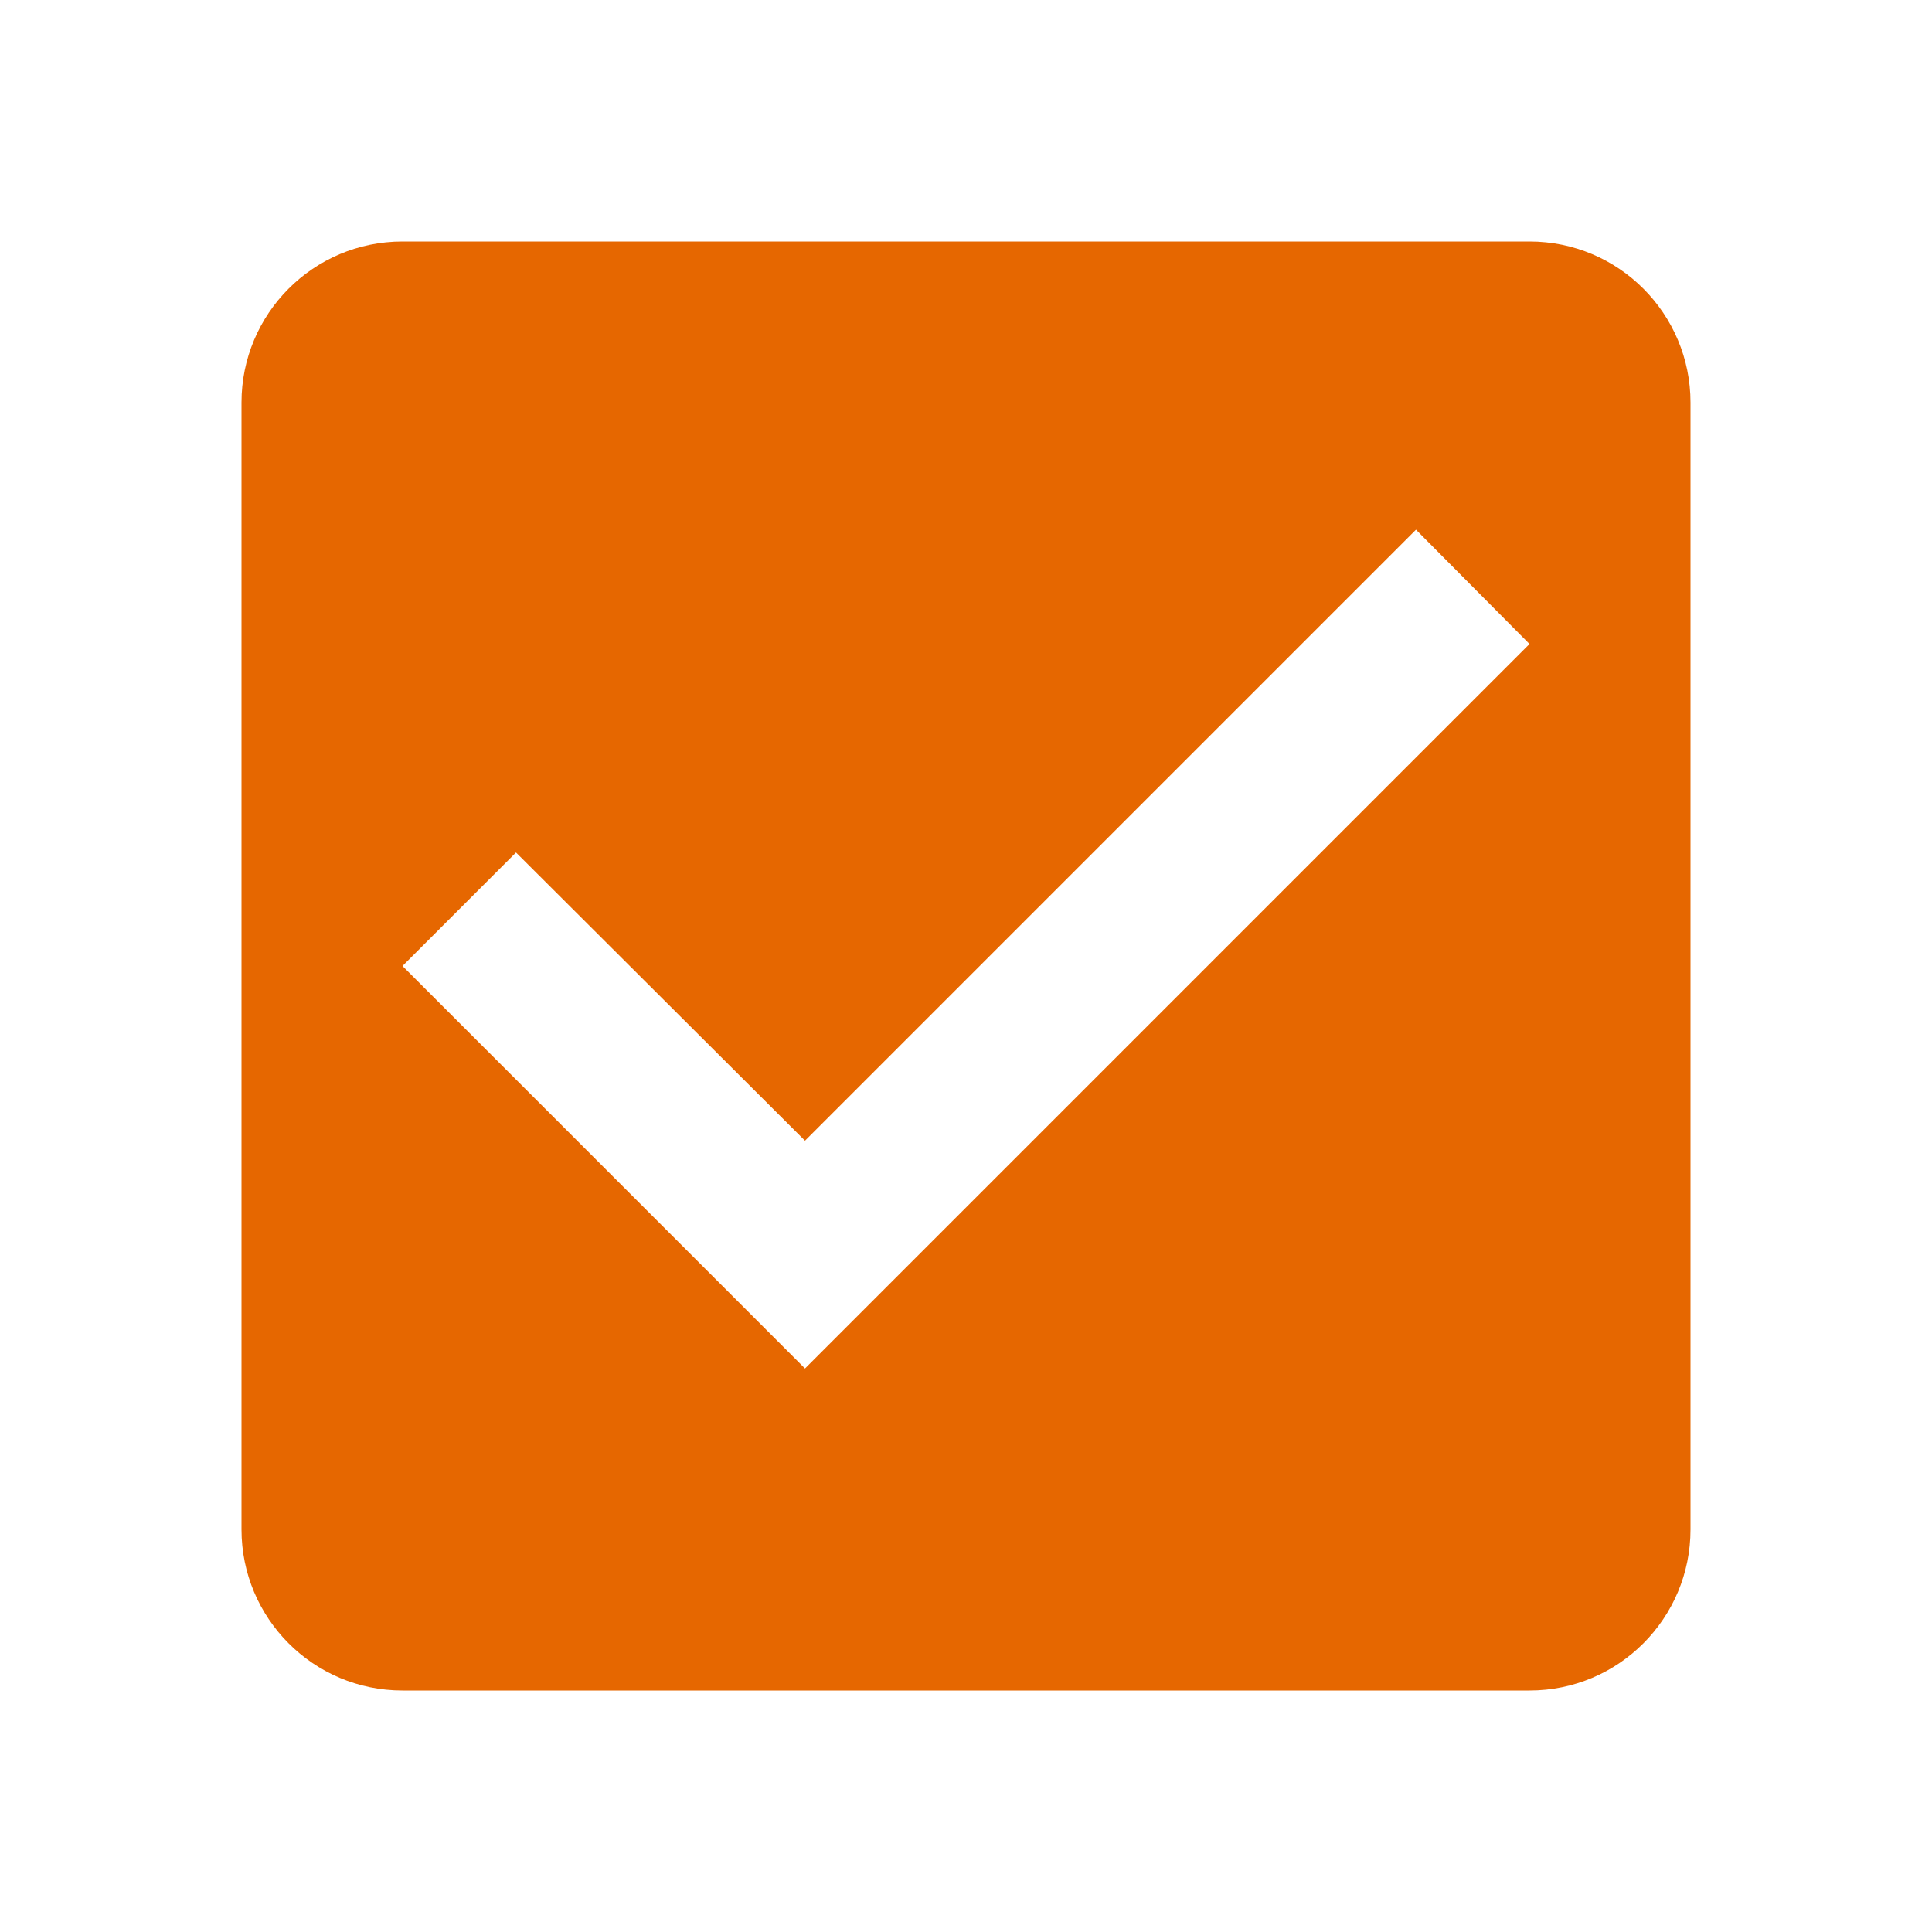
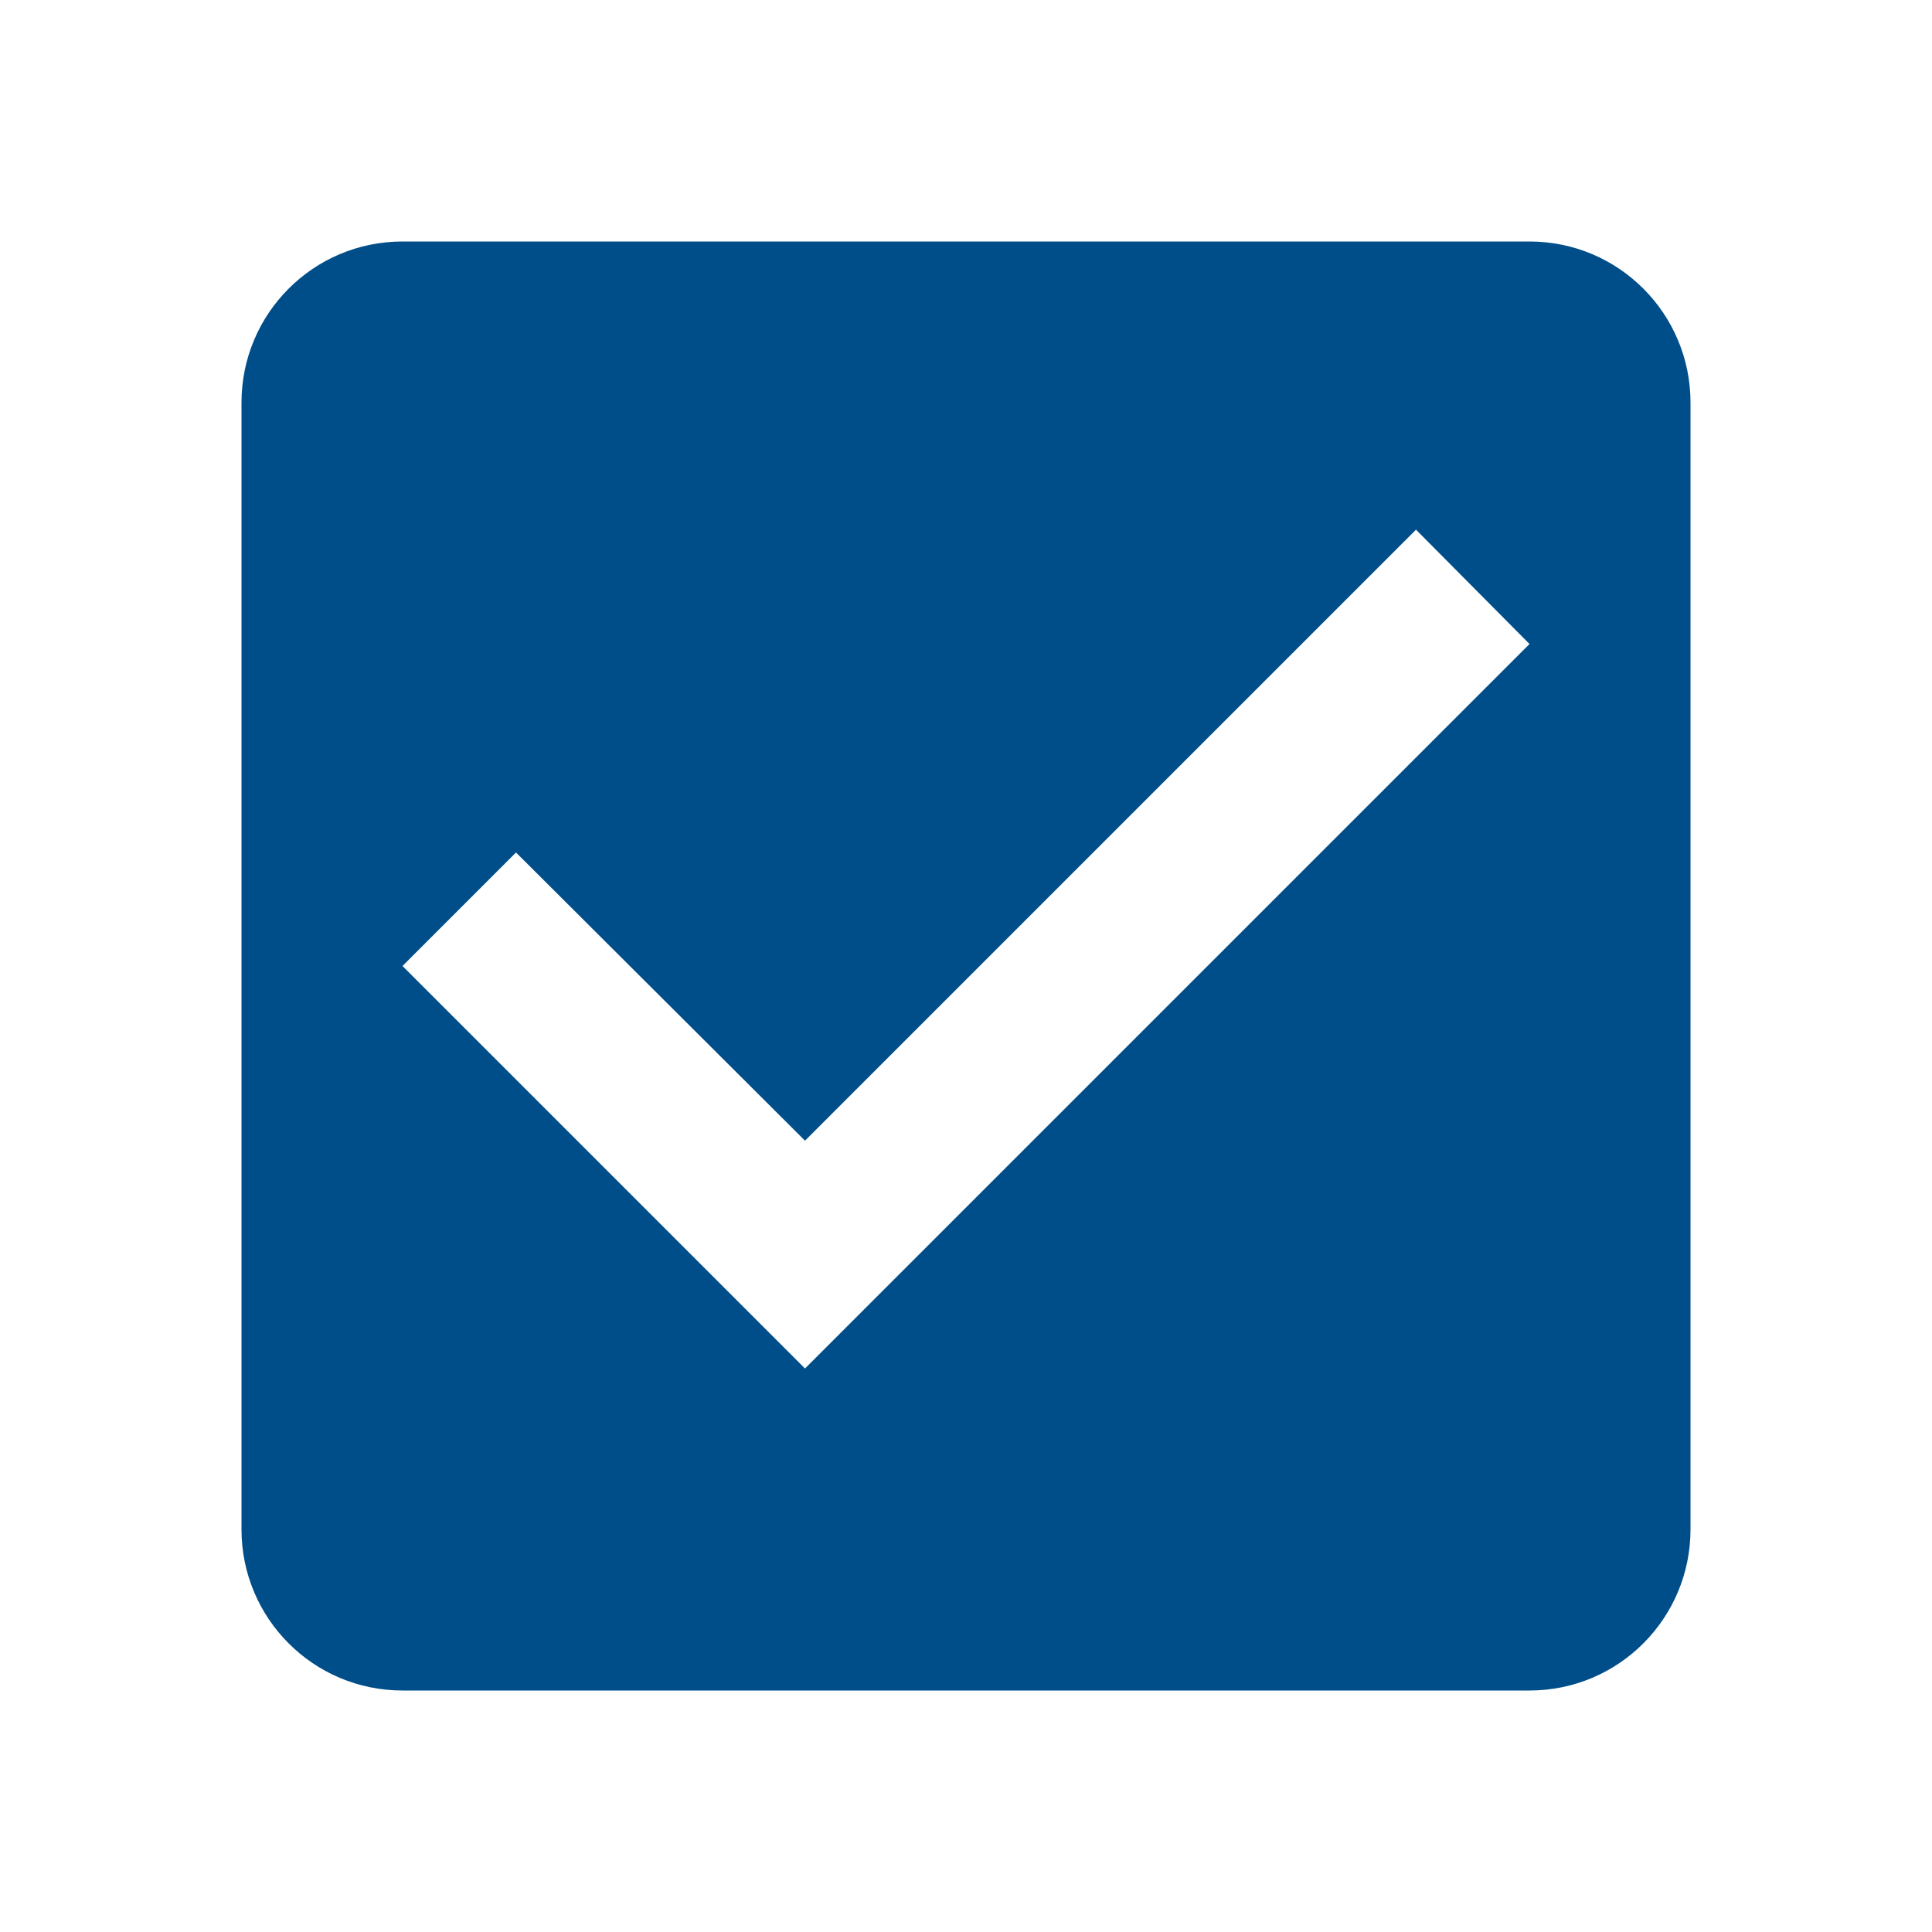
<svg xmlns="http://www.w3.org/2000/svg" fill="#000000" height="24" viewBox="0 0 24 24" width="24" id="svg2" version="1.1">
  <defs id="defs10" />
-   <path d="M19 3H5c-1.11 0-2 .9-2 2v14c0 1.1.89 2 2 2h14c1.11 0 2-.9 2-2V5c0-1.1-.89-2-2-2zm-9 14l-5-5 1.41-1.41L10 14.17l7.59-7.59L19 8l-9 9z" id="path6" style="fill:#e66700;fill-opacity:1" />
+   <path d="M19 3H5c-1.11 0-2 .9-2 2v14c0 1.1.89 2 2 2h14c1.11 0 2-.9 2-2V5c0-1.1-.89-2-2-2zm-9 14l-5-5 1.41-1.41L10 14.17l7.59-7.59L19 8l-9 9z" id="path6" style="fill:#004e89;fill-opacity:1" />
</svg>
